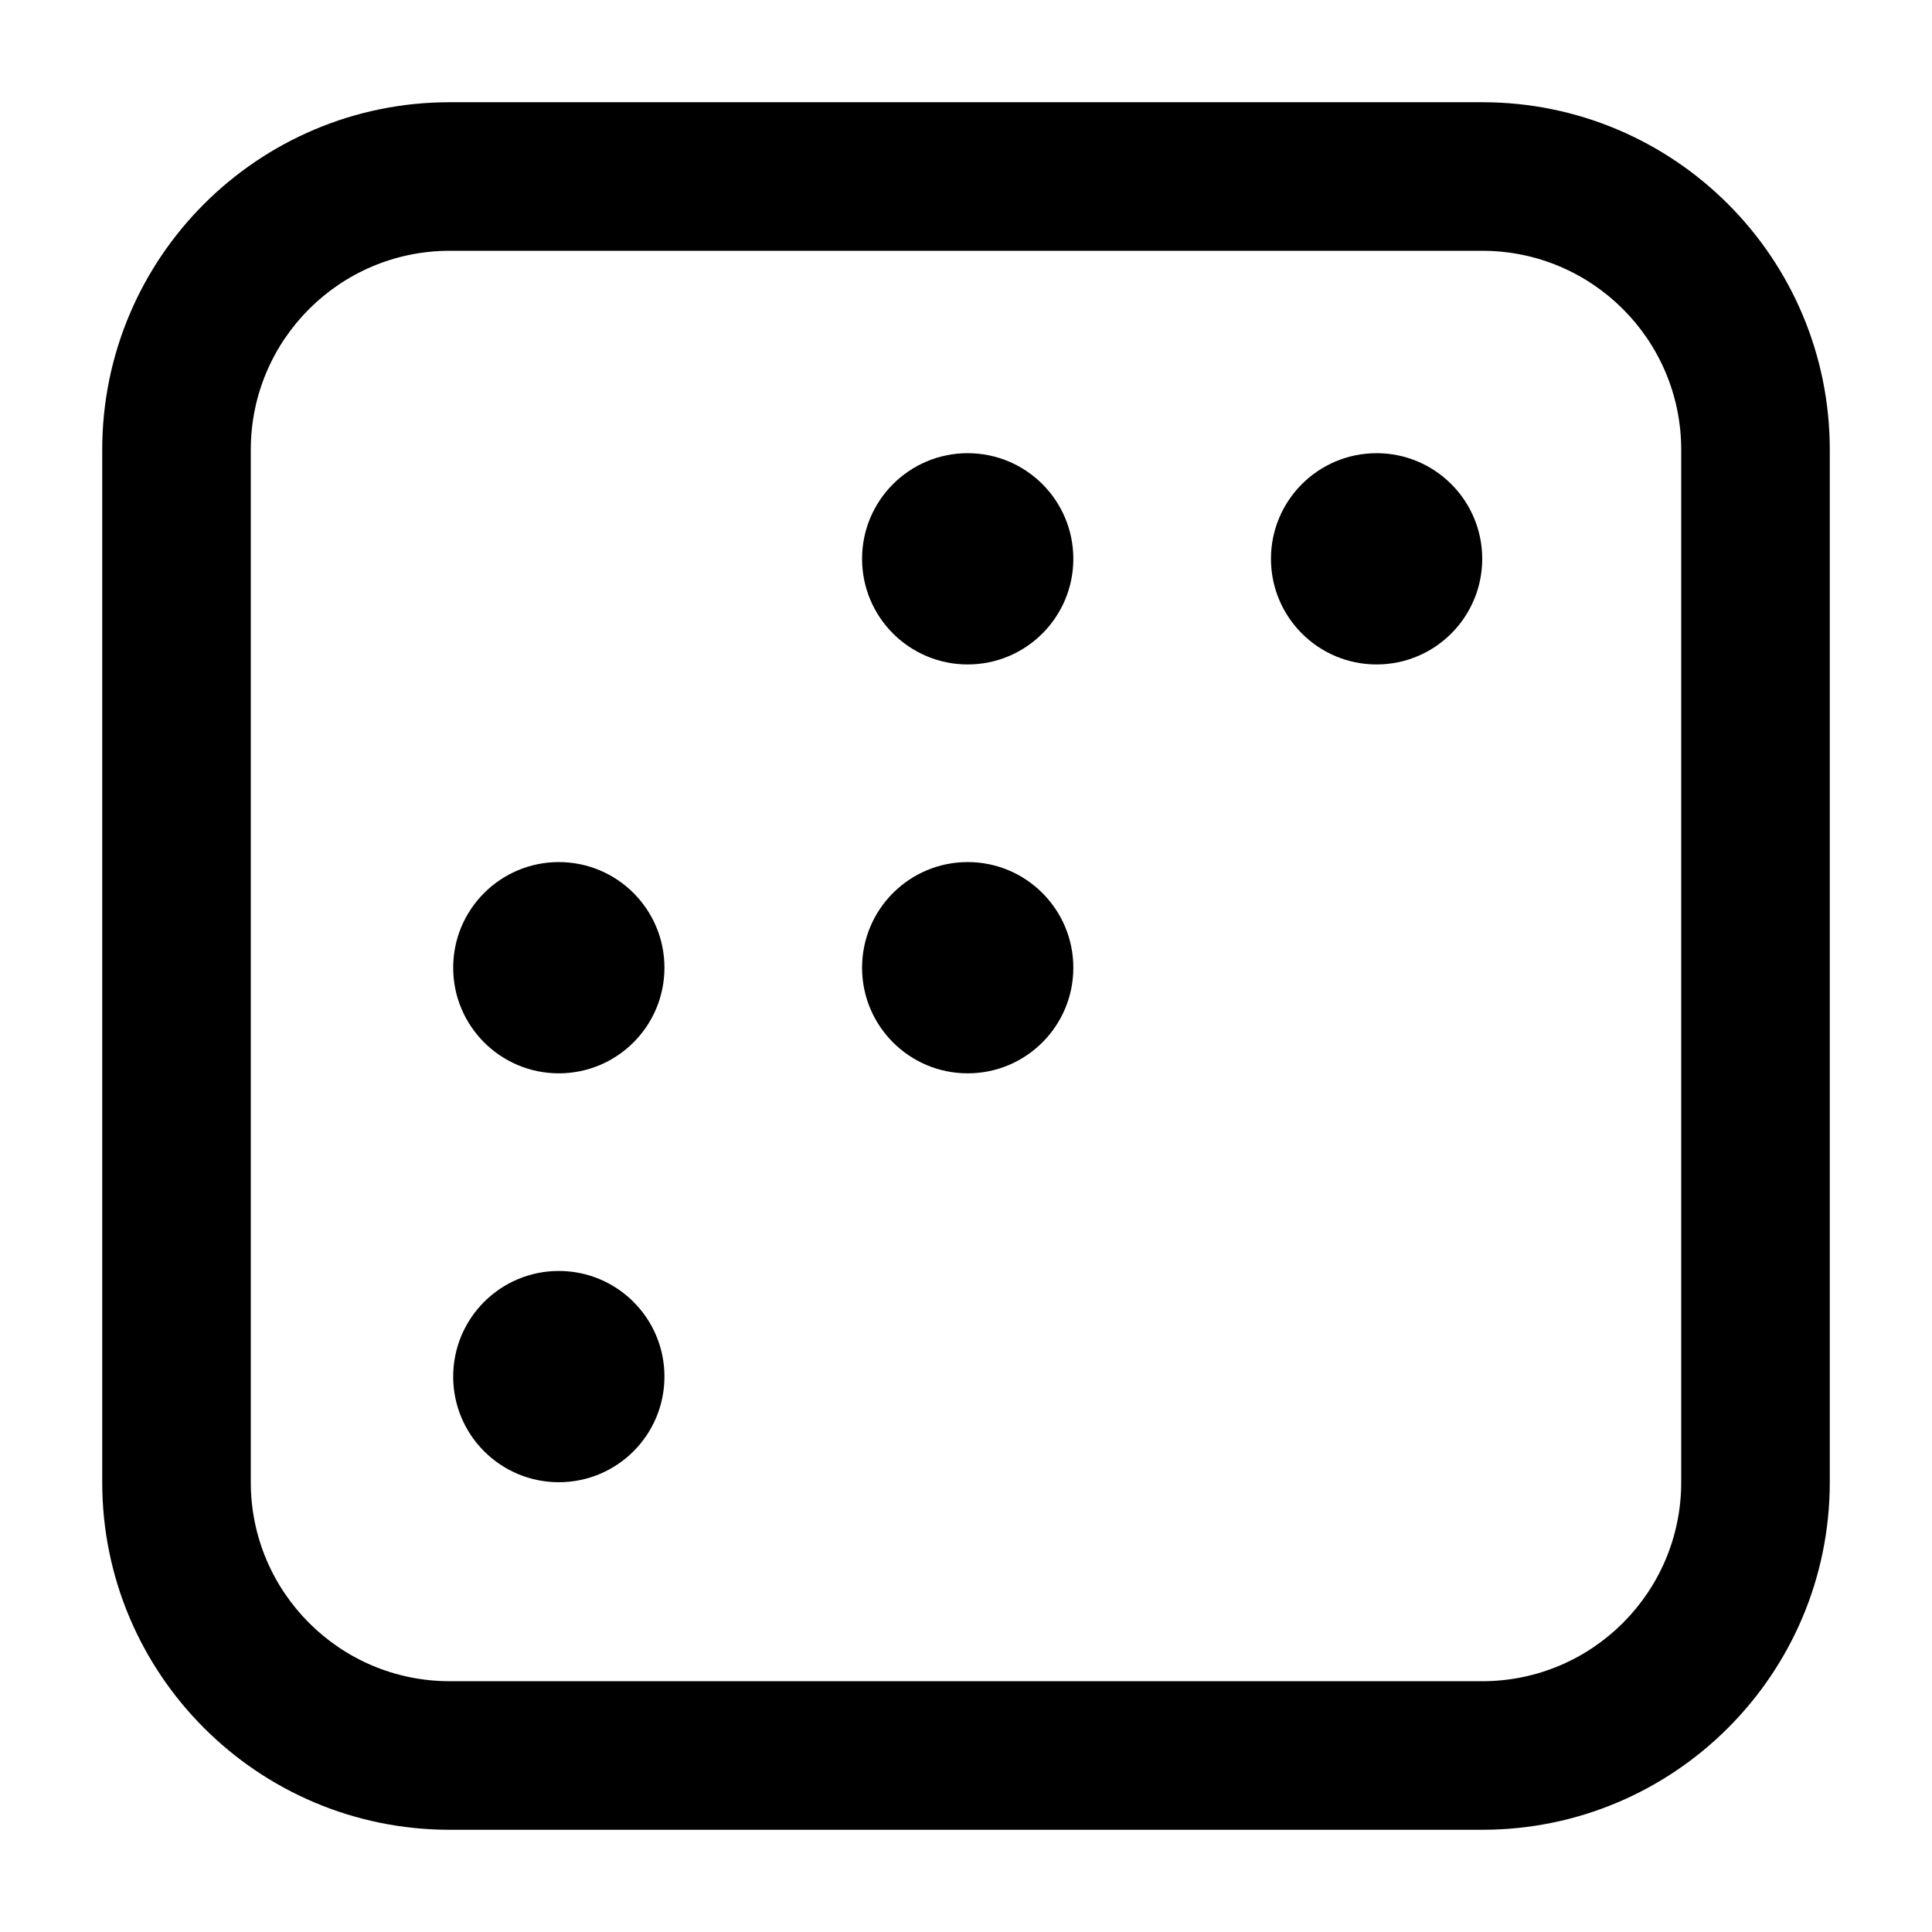
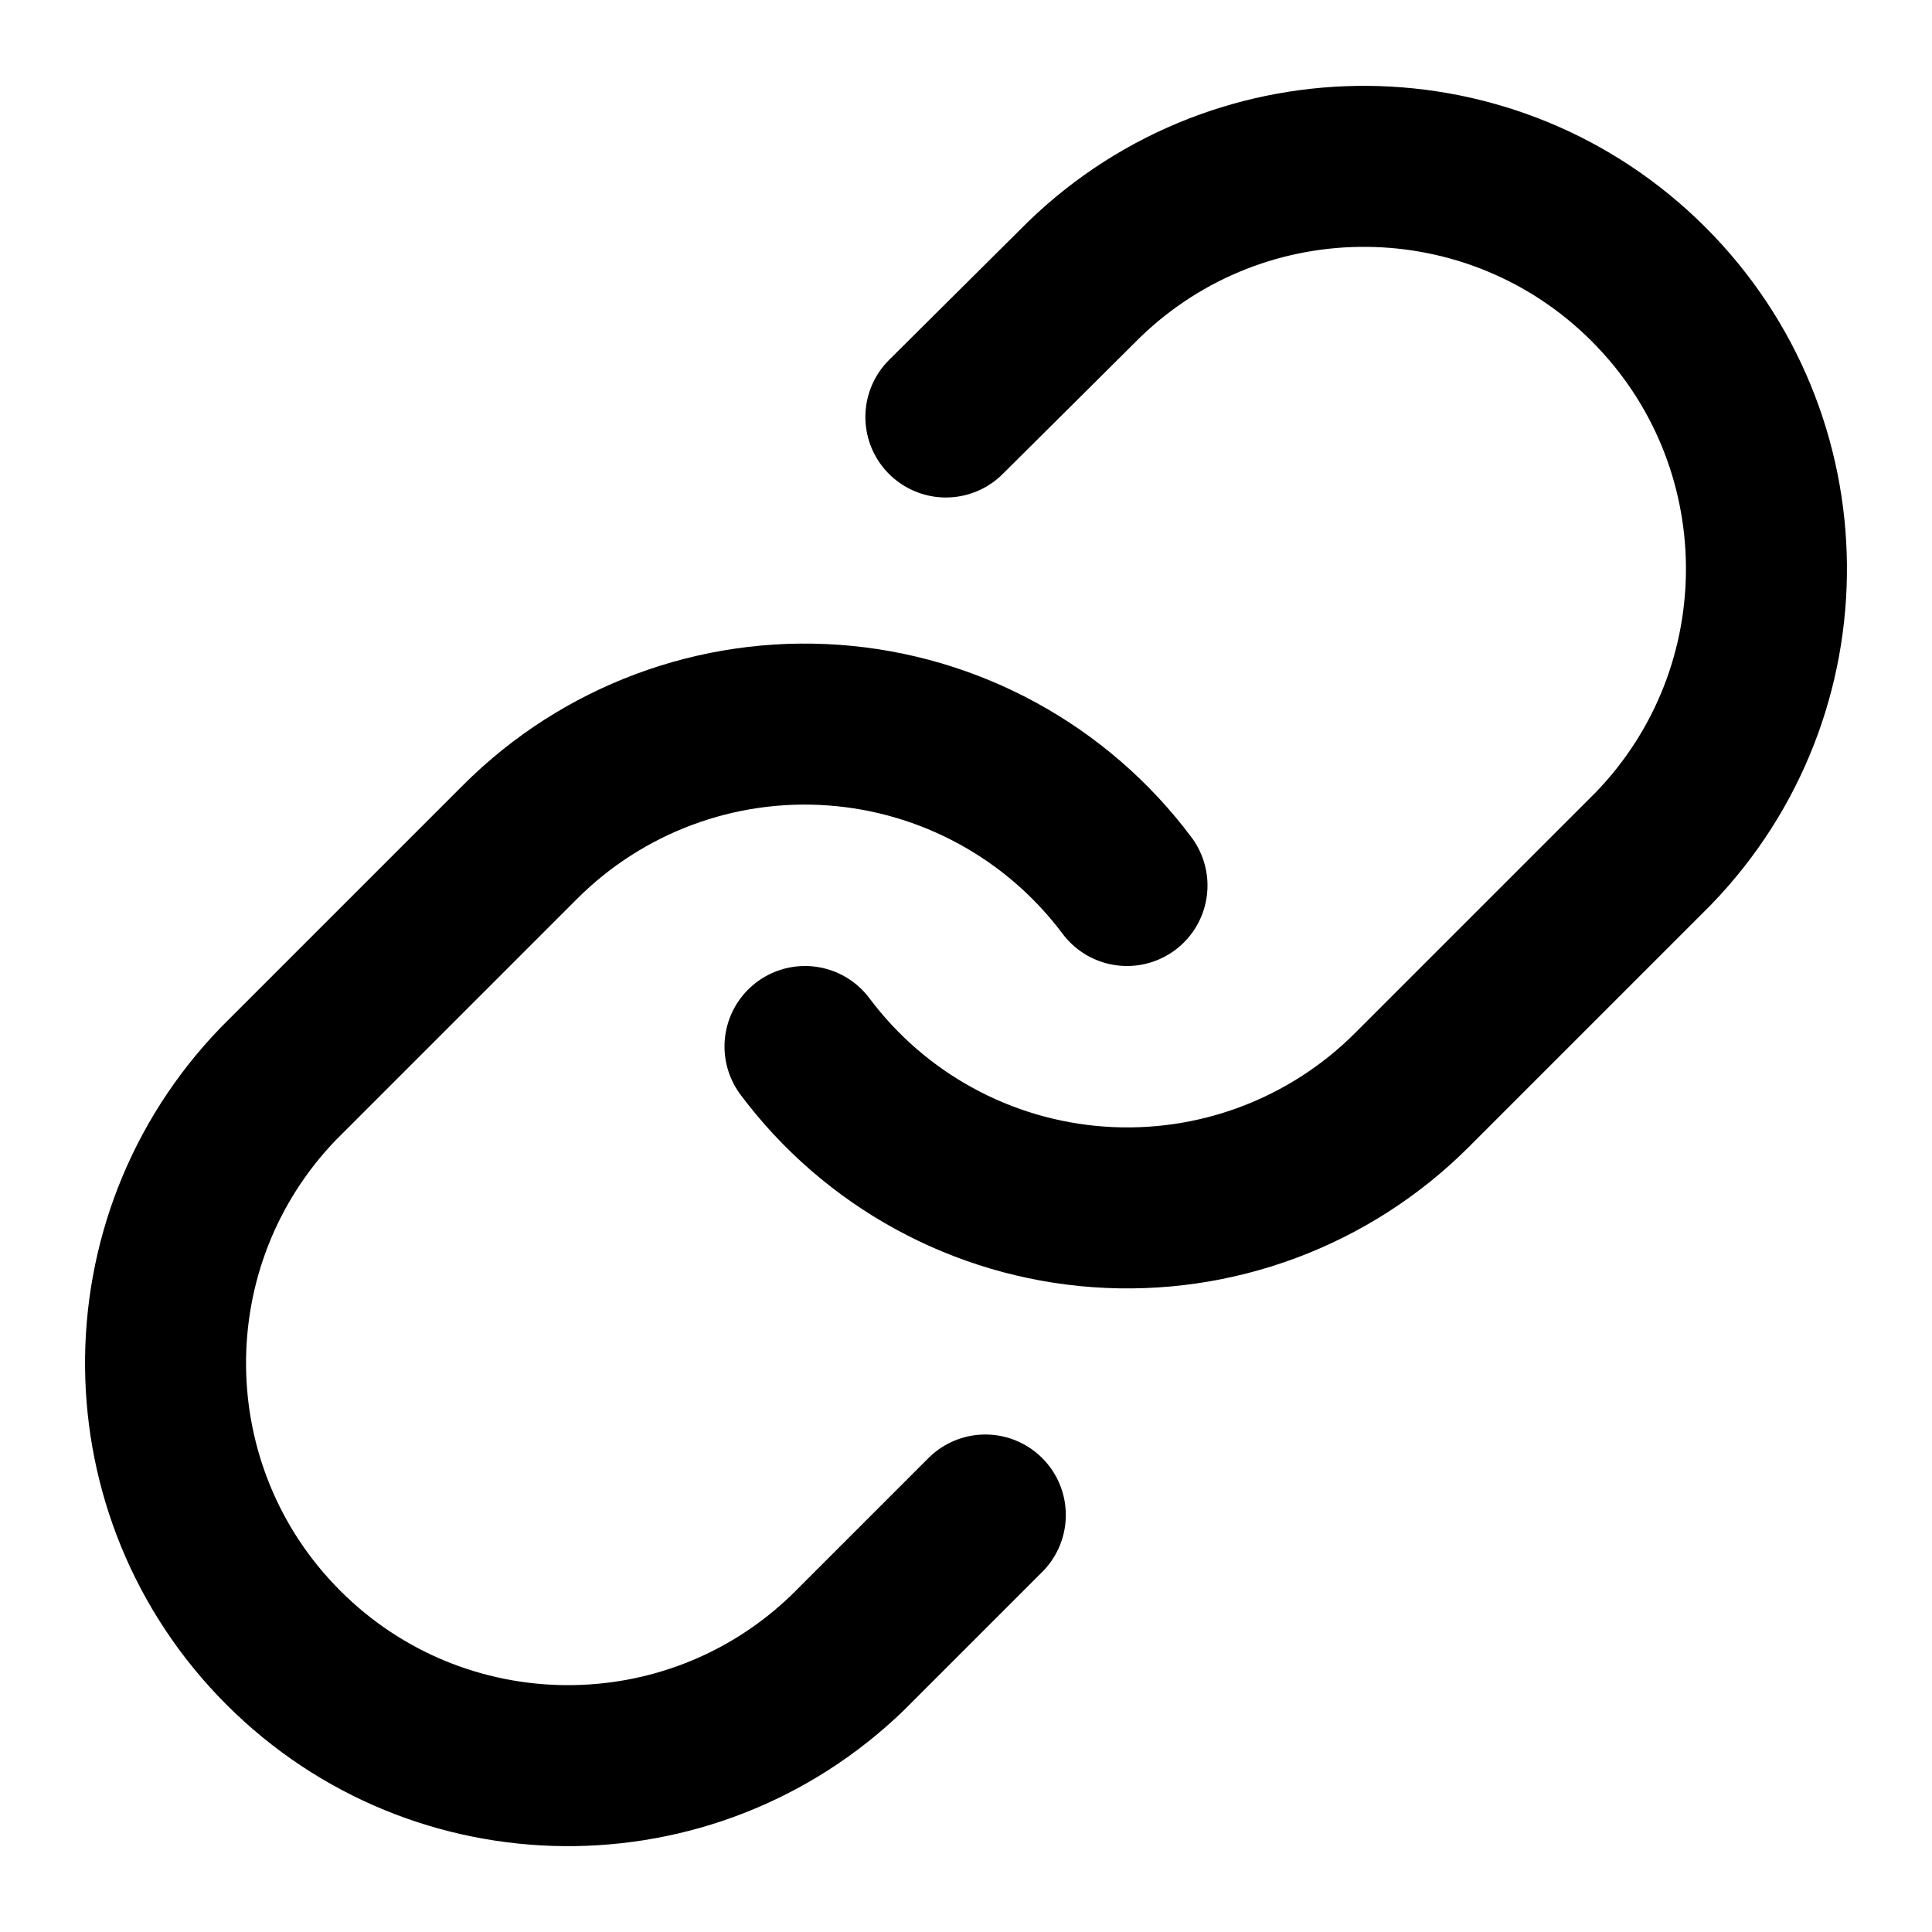
- <svg xmlns="http://www.w3.org/2000/svg" viewBox="0 0 28.35 28.35" fill="currentColor">
-   <path d="M6.6 1.5h15.15a5.1 5.1 0 0 1 5.1 5.1v15.15a5.1 5.1 0 0 1-5.1 5.1H6.6a5.1 5.1 0 0 1-5.1-5.1V6.6A5.1 5.1 0 0 1 6.6 1.5Zm0 2.18a2.92 2.92 0 0 0-2.92 2.92v15.15a2.92 2.92 0 0 0 2.92 2.92h15.15a2.92 2.92 0 0 0 2.92-2.92V6.6a2.92 2.92 0 0 0-2.92-2.92Z" />
-   <circle cx="14.20" cy="8.20" r="1.55" />
-   <circle cx="20.20" cy="8.20" r="1.55" />
-   <circle cx="8.20" cy="14.20" r="1.55" />
-   <circle cx="14.20" cy="14.20" r="1.55" />
-   <circle cx="8.20" cy="20.20" r="1.55" />
+ <svg xmlns="http://www.w3.org/2000/svg" viewBox="0 0 24 24">
+   <g fill="none" stroke="currentColor" stroke-width="2" stroke-linecap="round" stroke-linejoin="round">
+     <path d="M10 13a5 5 0 0 0 7.54.54l3-3a5 5 0 0 0-7.07-7.07l-1.72 1.71" />
+     <path d="M14 11a5 5 0 0 0-7.54-.54l-3 3a5 5 0 0 0 7.07 7.07l1.71-1.71" />
+   </g>
</svg>
